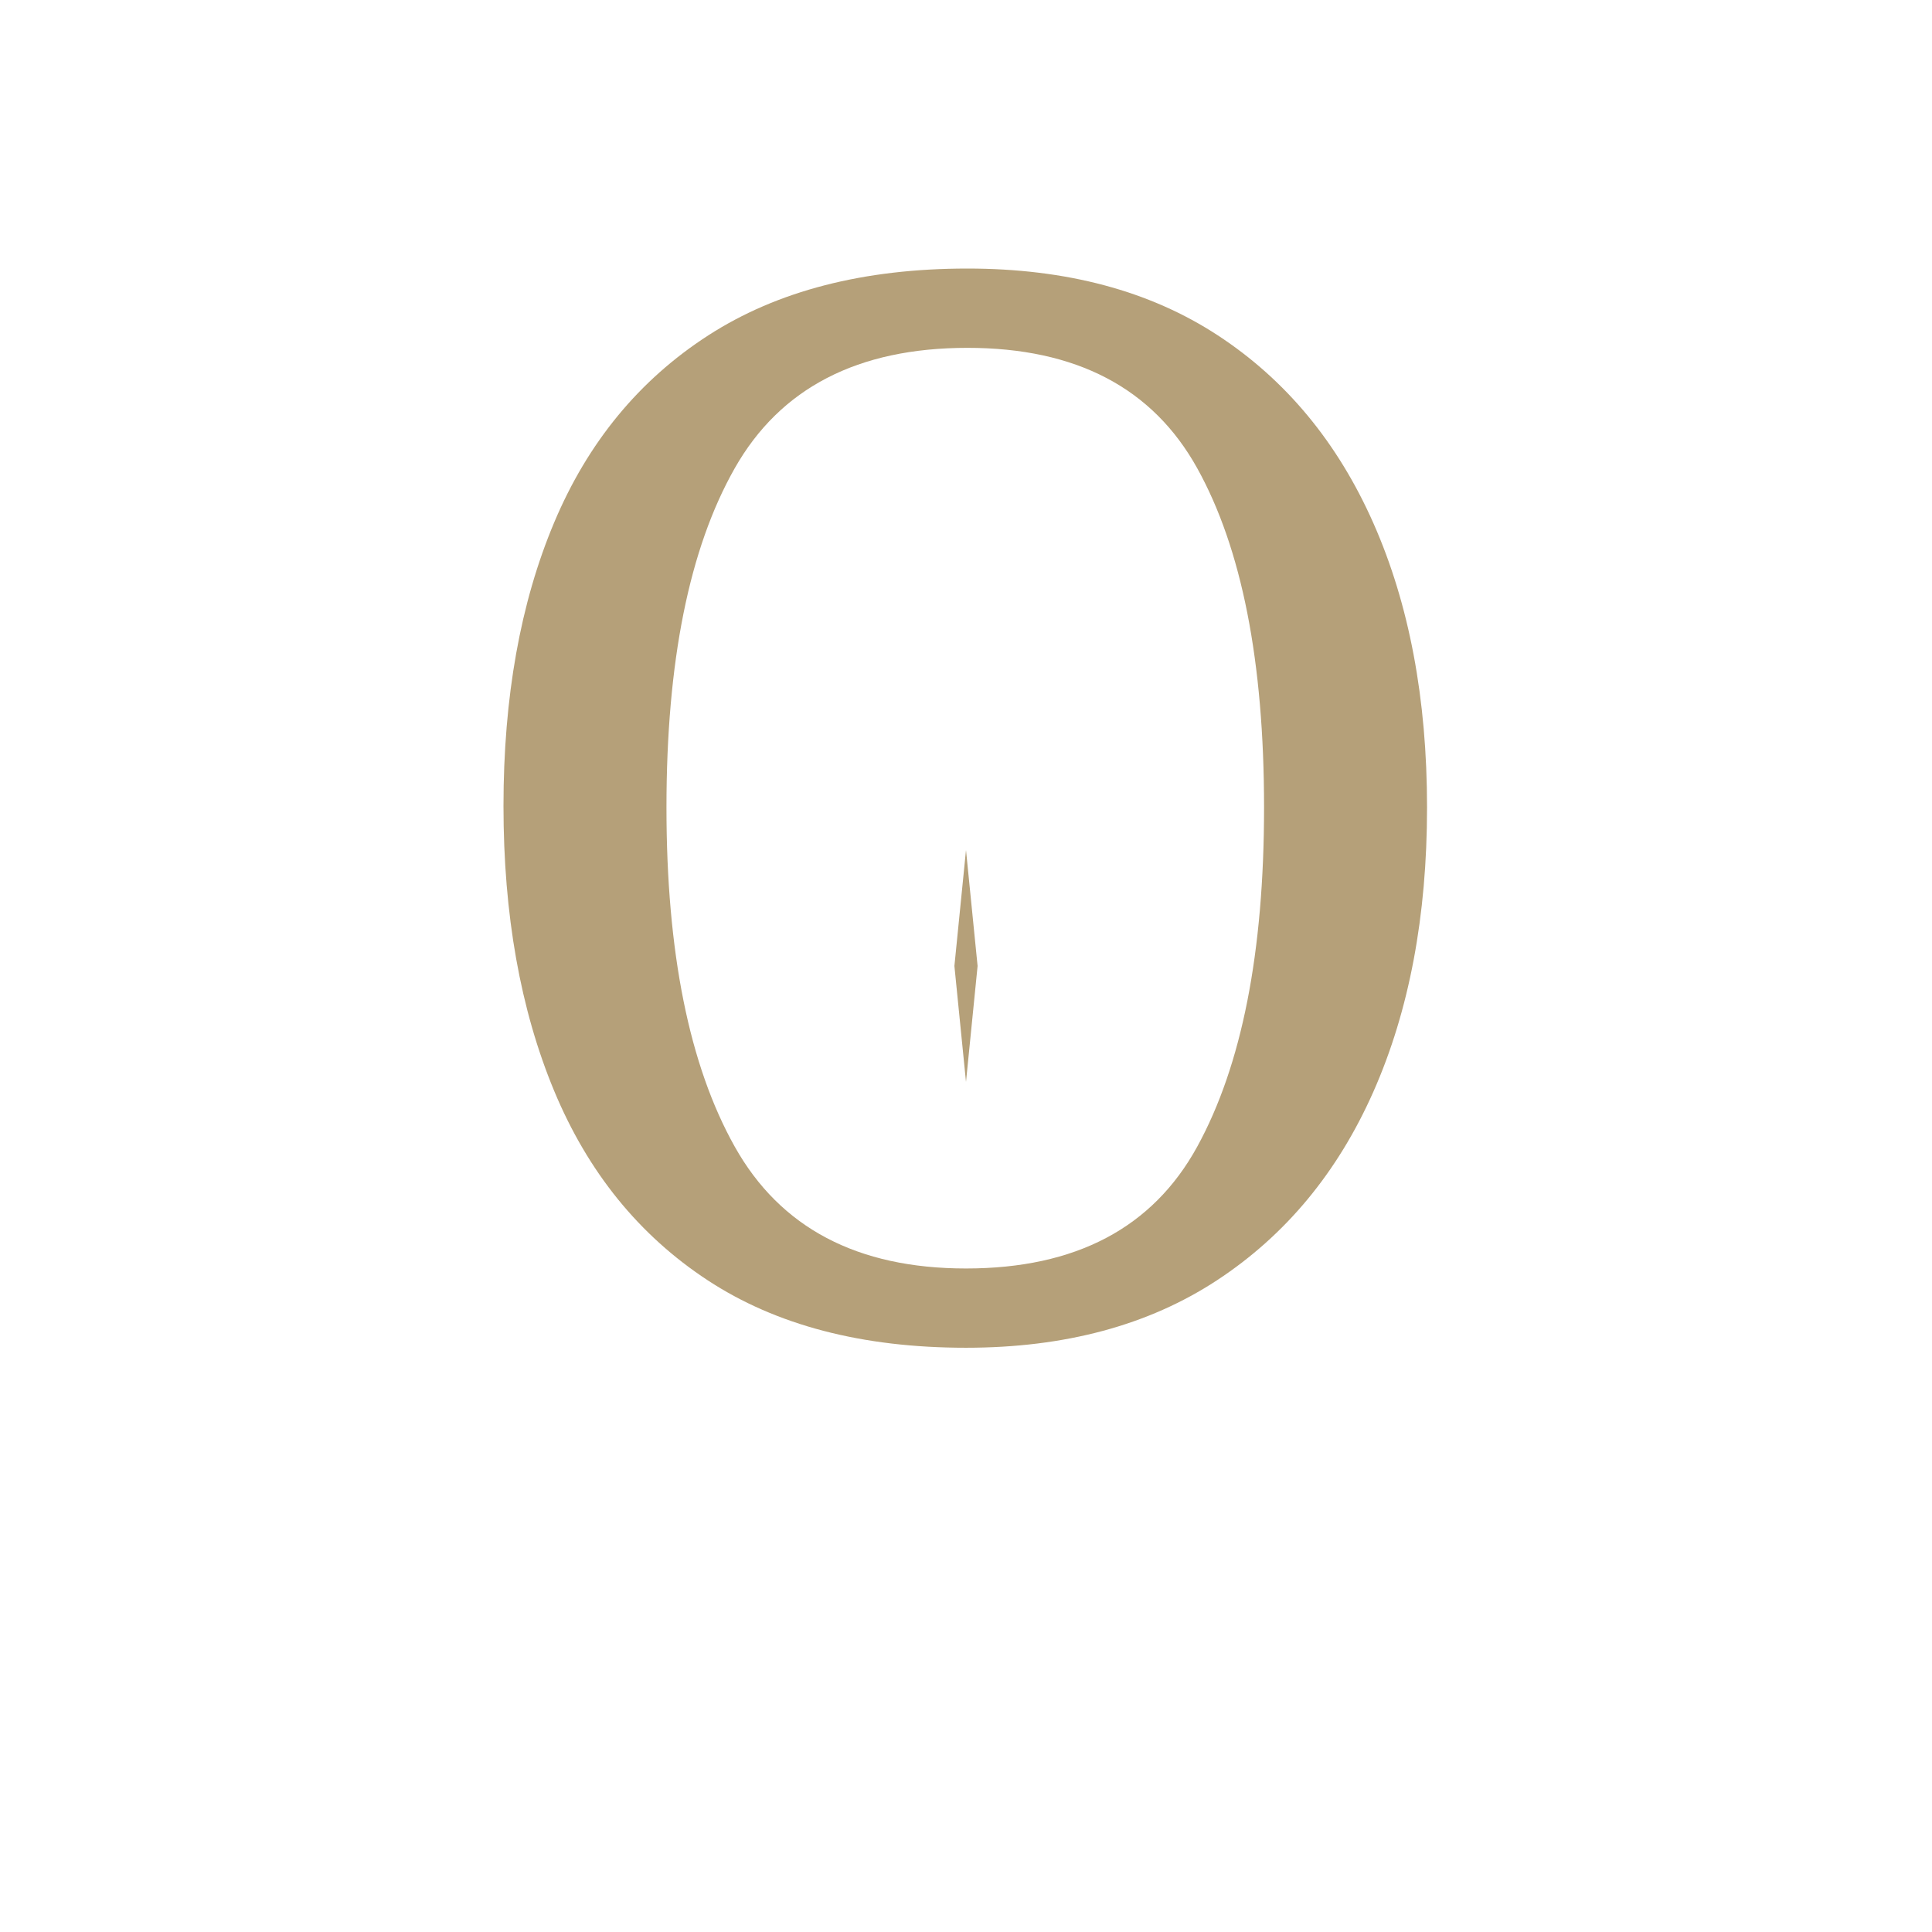
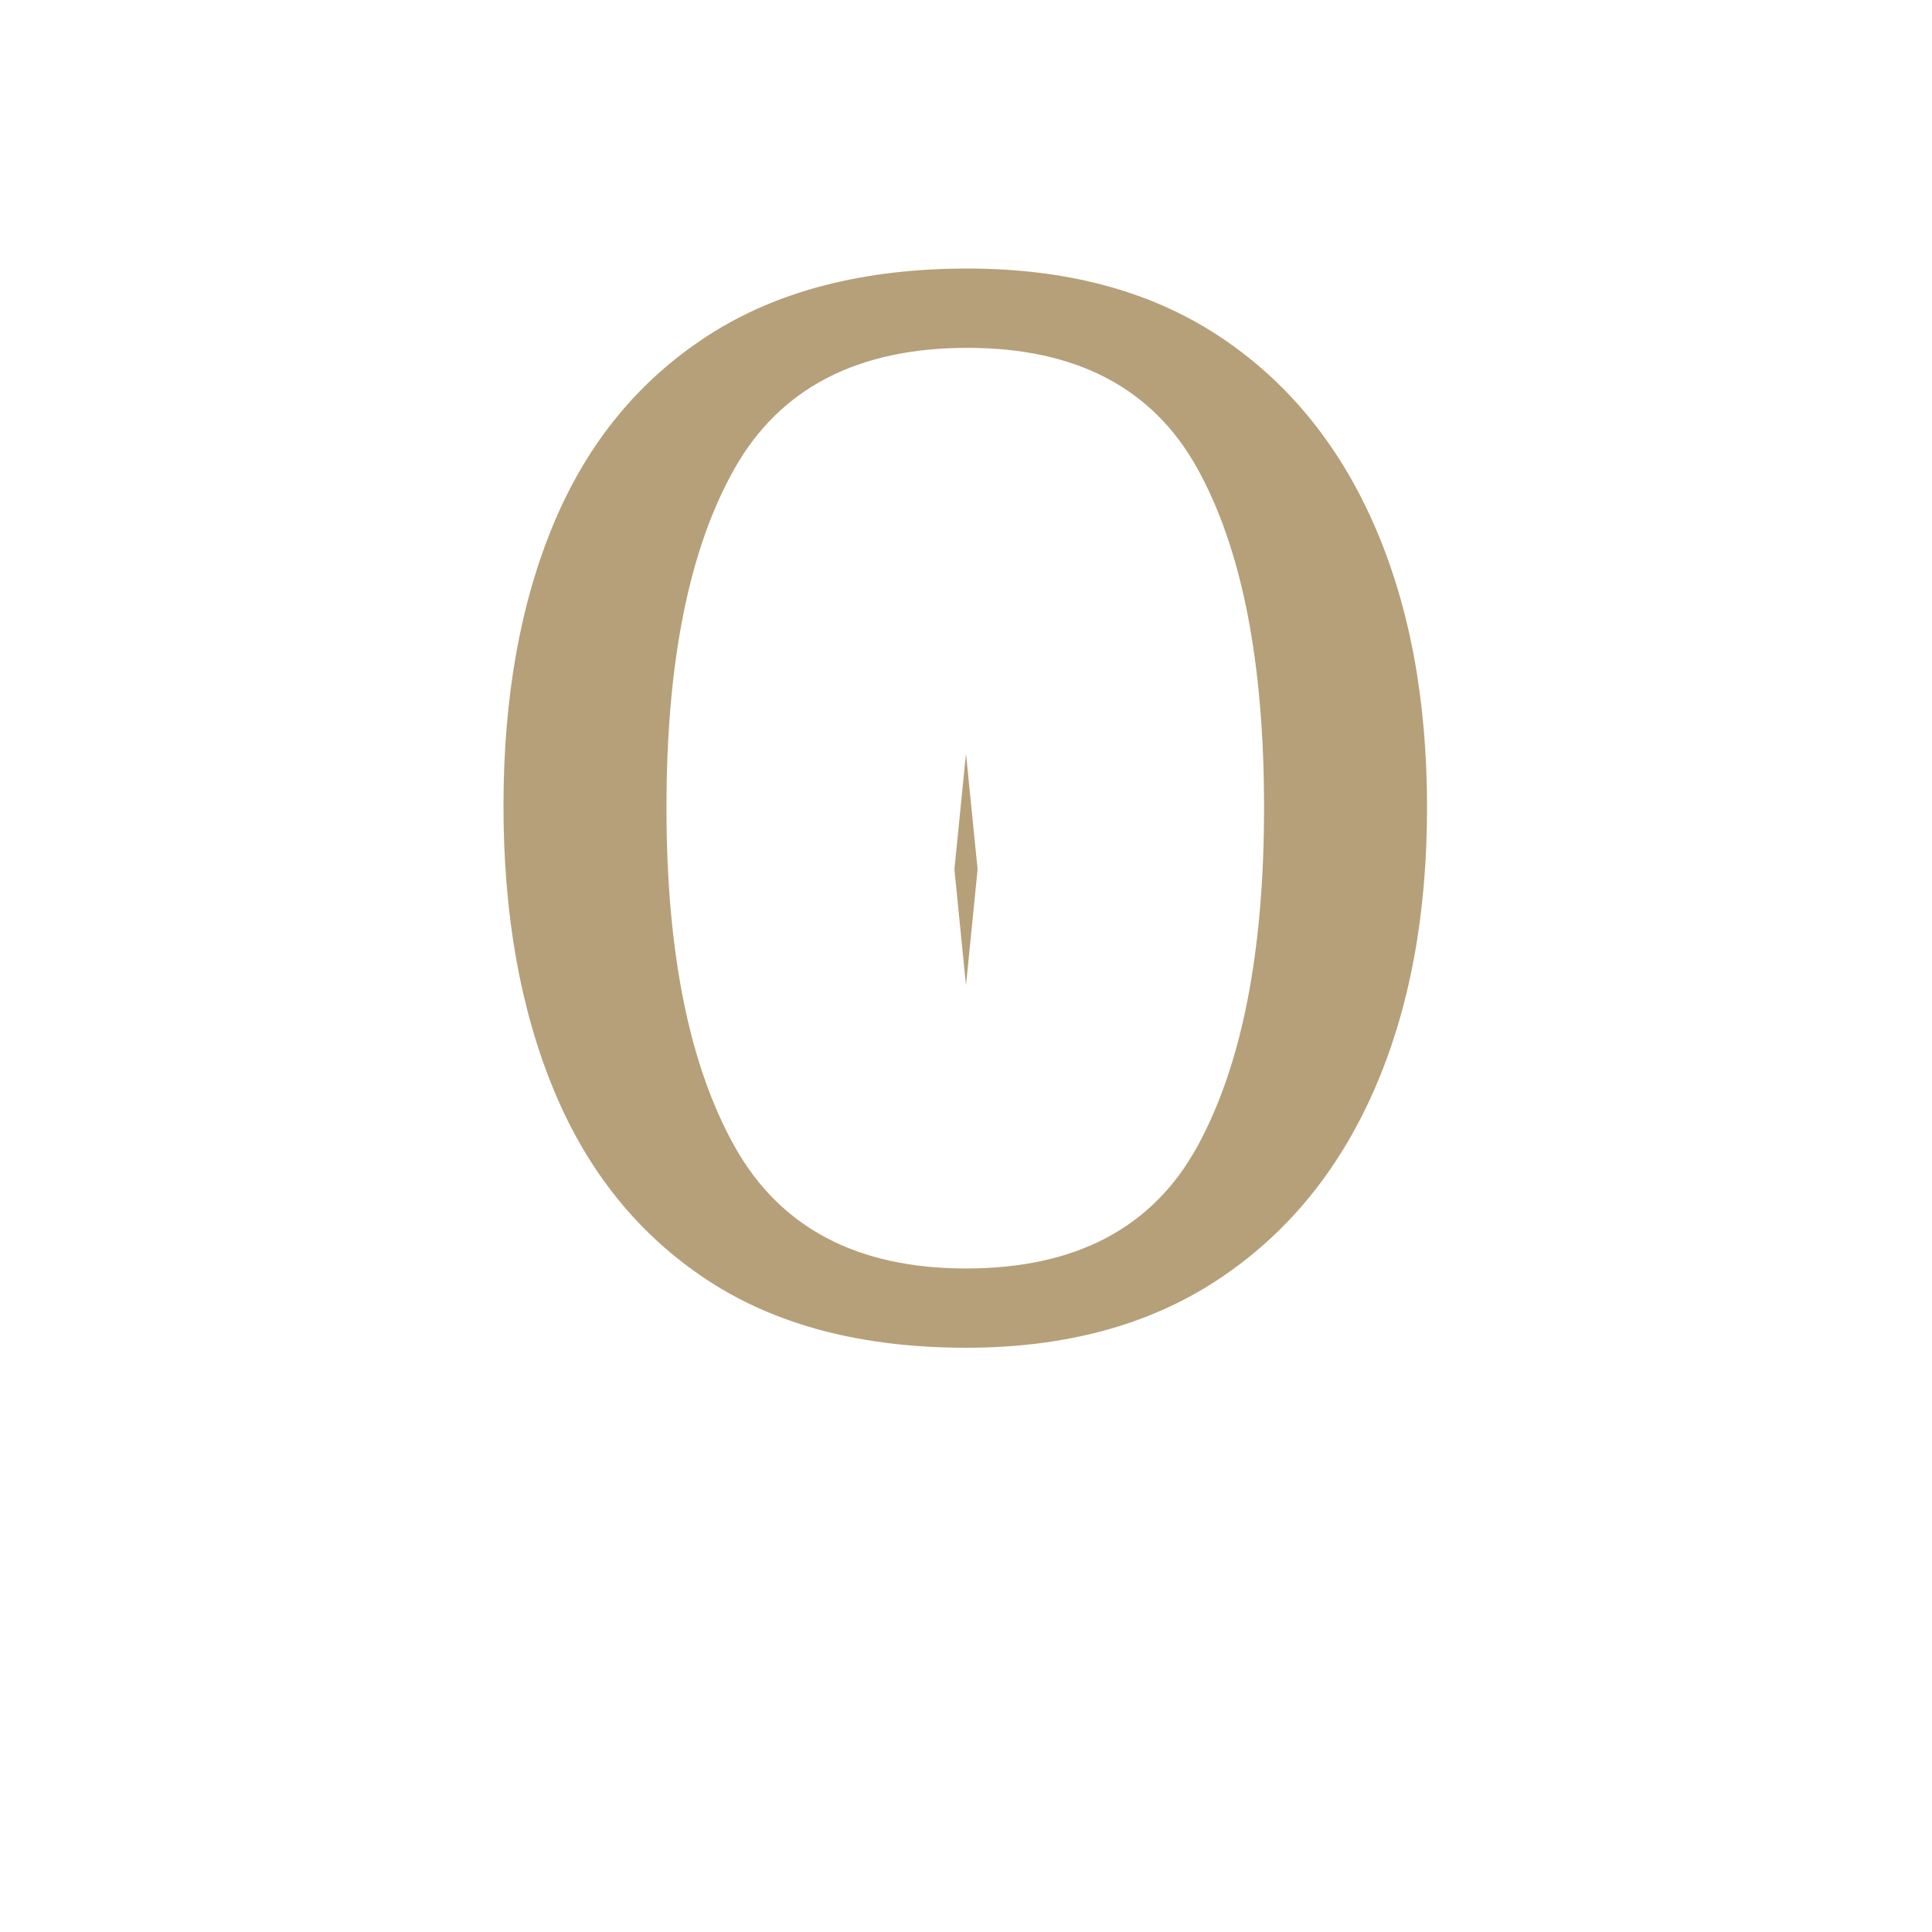
<svg xmlns="http://www.w3.org/2000/svg" viewBox="0 0 1000 1000" role="img" aria-label="ONYX monogram">
  <rect width="1000" height="1000" fill="none" />
  <text x="500" y="690" text-anchor="middle" font-family="Cormorant Garamond, Didot, serif" font-size="760" font-weight="500" fill="#B5A079">O</text>
-   <path d="M500 440 L506 500 L500 560 L494 500 Z" fill="#B5A079" />
+   <path d="M500 390 L506 450 L500 510 L494 450 Z" fill="#B5A079" />
</svg>
